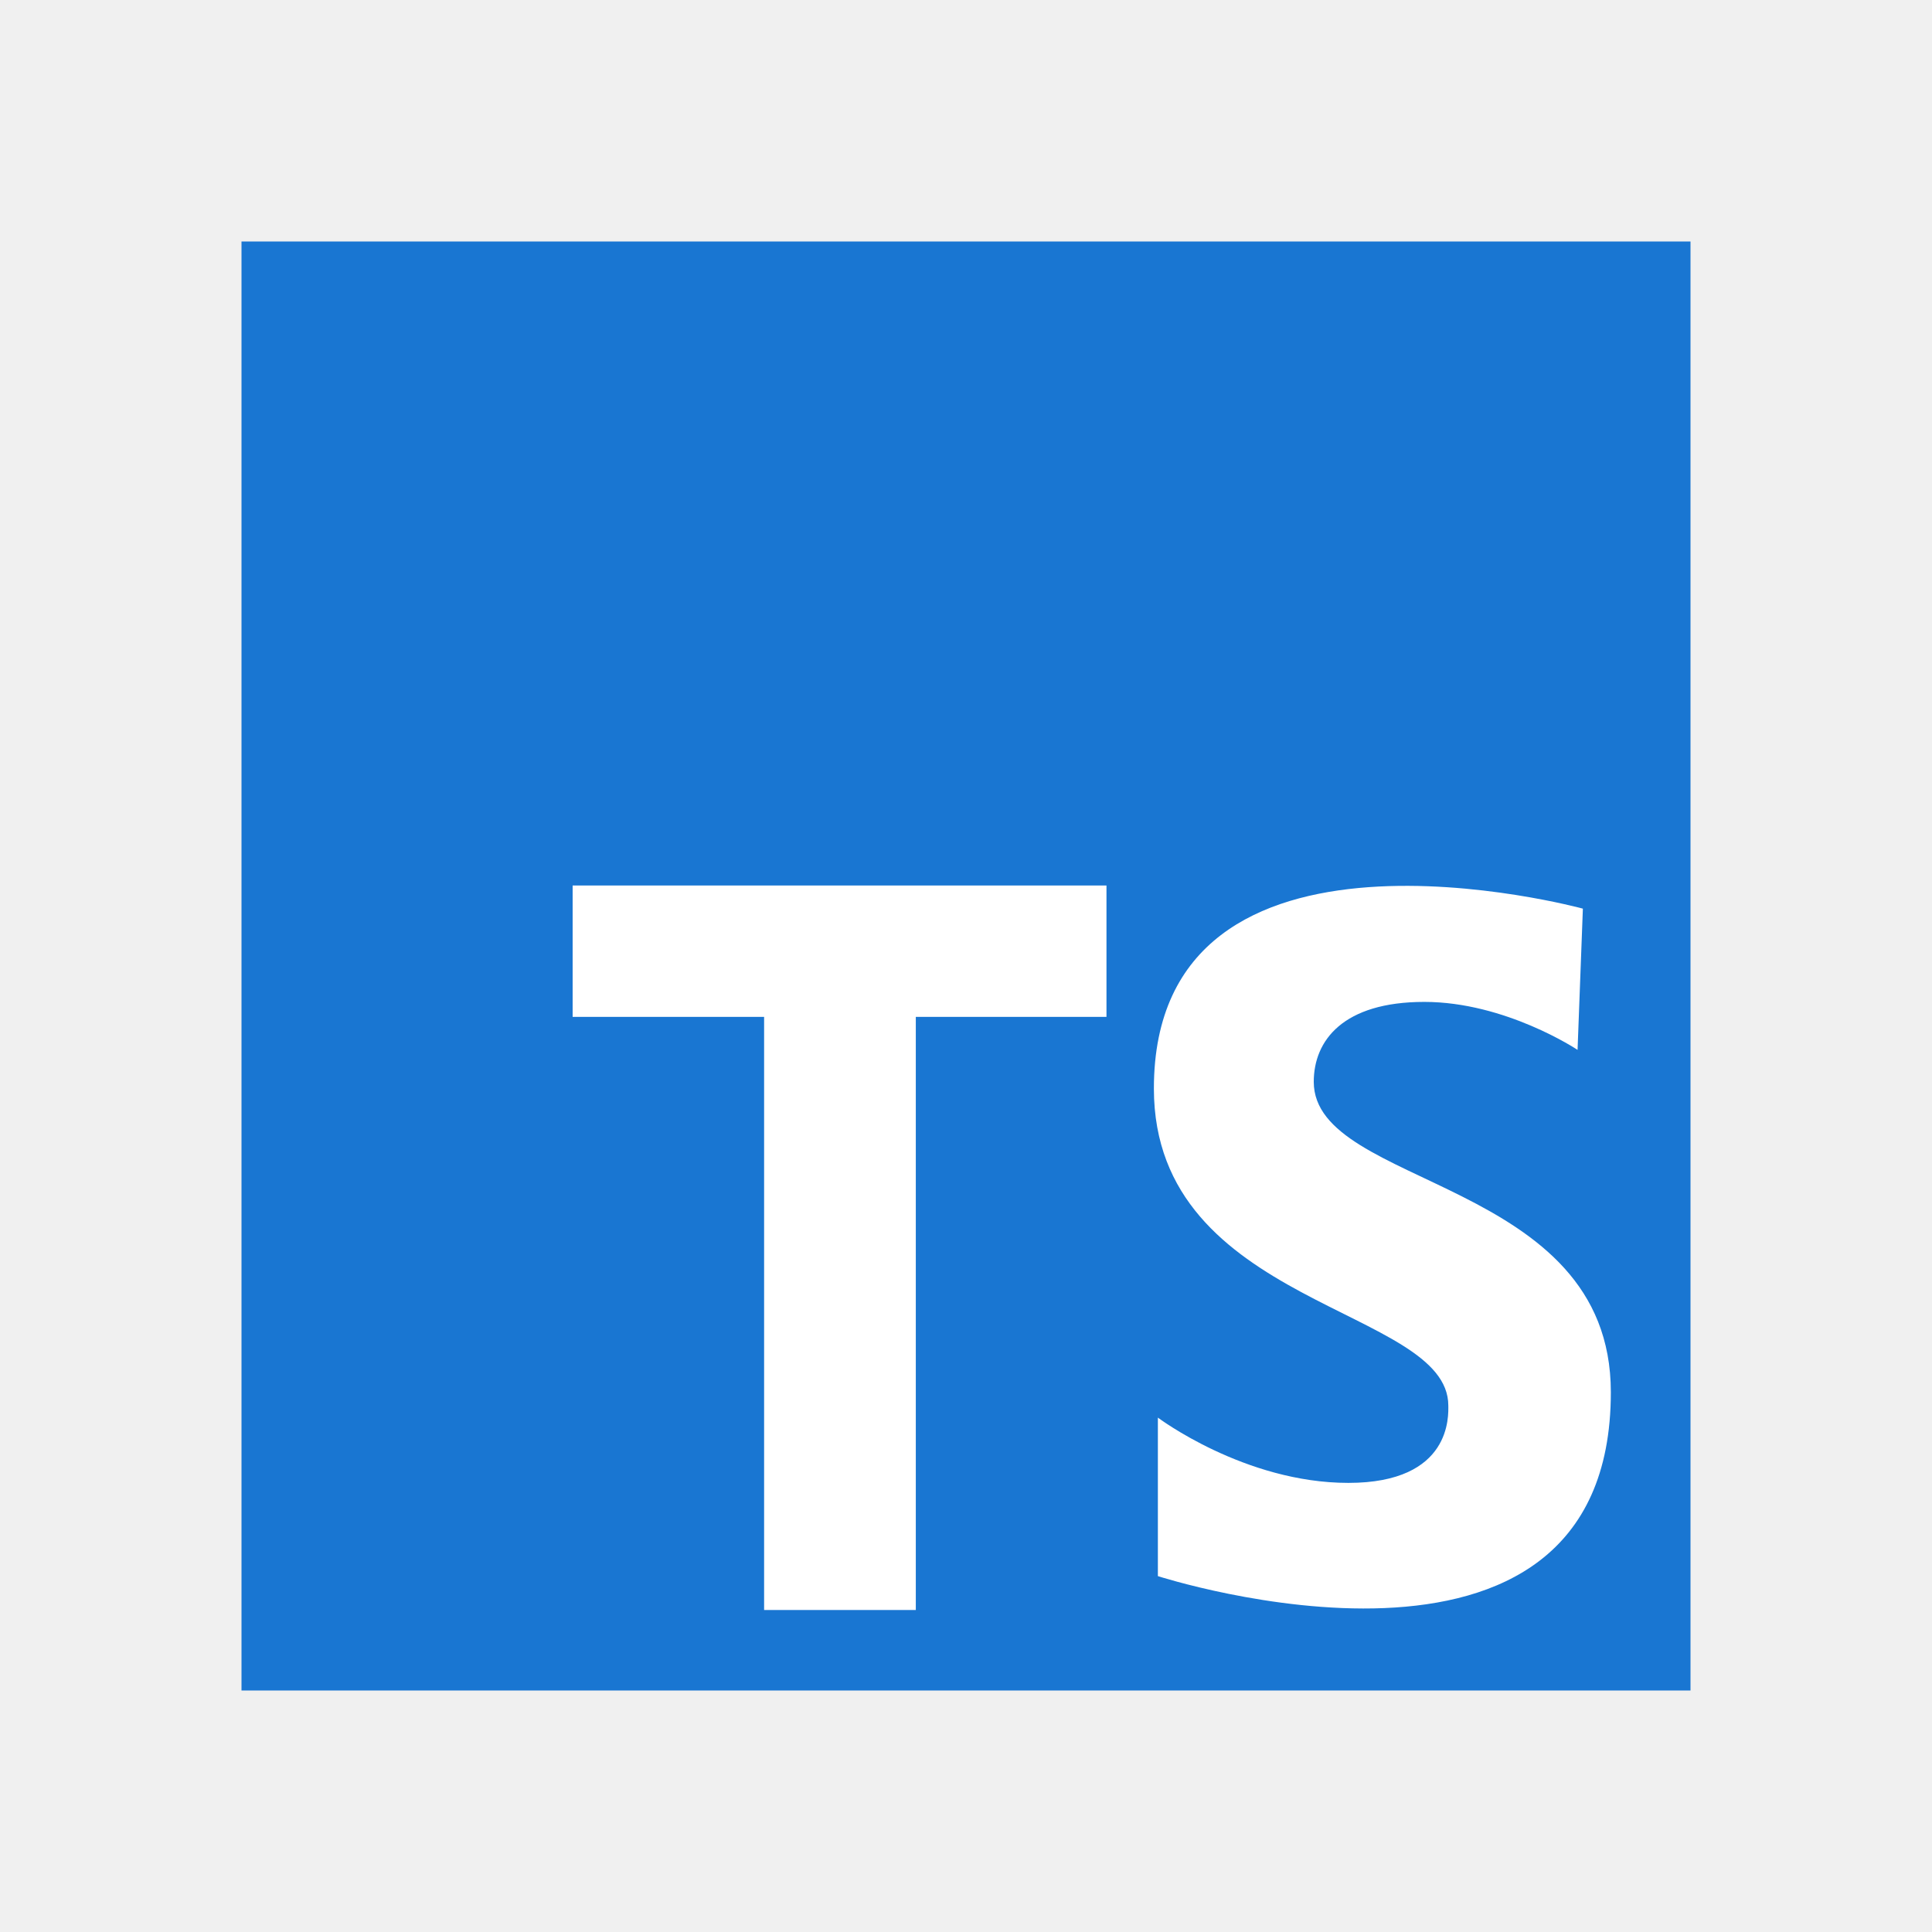
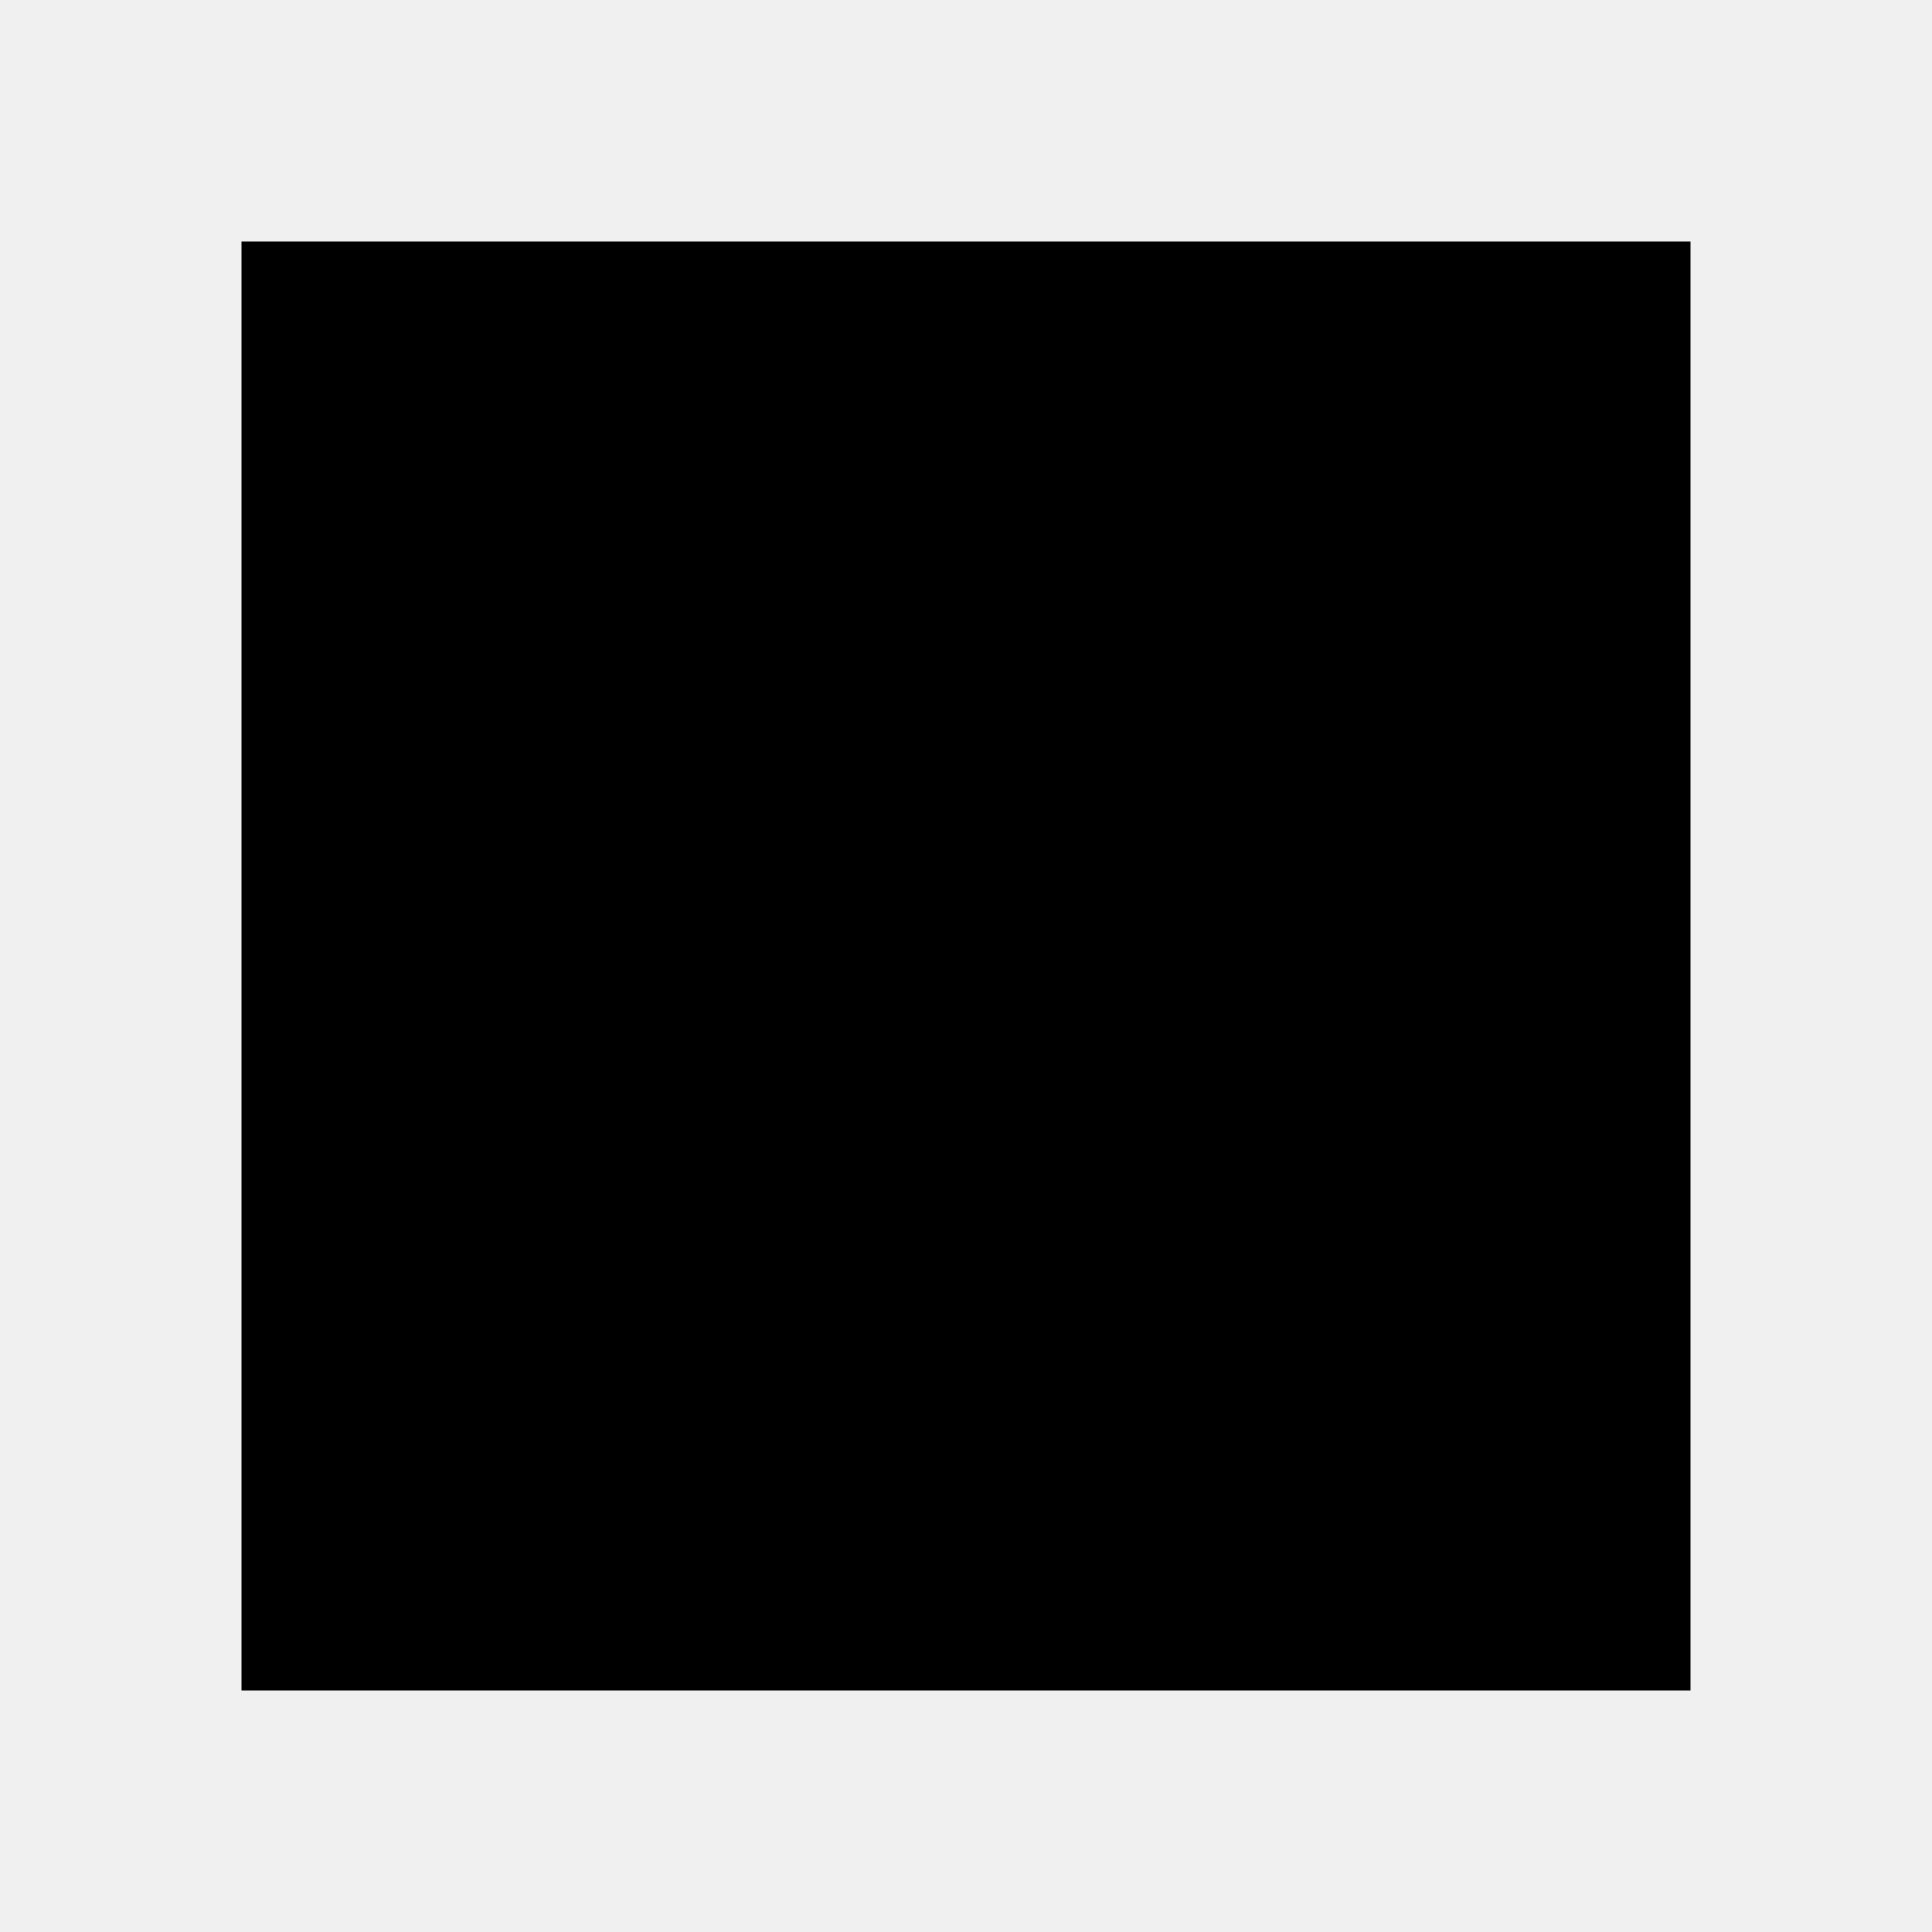
<svg xmlns="http://www.w3.org/2000/svg" viewBox="0 0 48 48" width="240px" height="240px">
-   <rect width="36" height="36" x="6" y="6" fill="#1976d2" />
-   <polygon fill="#fff" points="27.49,22 14.227,22 14.227,25.264 18.984,25.264 18.984,40 22.753,40 22.753,25.264 27.49,25.264" />
-   <path fill="#fff" d="M39.194,26.084c0,0-1.787-1.192-3.807-1.192s-2.747,0.96-2.747,1.986 c0,2.648,7.381,2.383,7.381,7.712c0,8.209-11.254,4.568-11.254,4.568V35.22c0,0,2.152,1.622,4.733,1.622s2.483-1.688,2.483-1.92 c0-2.449-7.315-2.449-7.315-7.878c0-7.381,10.658-4.469,10.658-4.469L39.194,26.084z" />
+   <rect width="36" height="36" x="6" y="6" />
+   <polygon points="27.49,22 14.227,22 14.227,25.264 18.984,25.264 18.984,40 22.753,40 22.753,25.264 27.49,25.264" />
+   <path d="M39.194,26.084c0,0-1.787-1.192-3.807-1.192s-2.747,0.96-2.747,1.986 c0,2.648,7.381,2.383,7.381,7.712c0,8.209-11.254,4.568-11.254,4.568V35.22c0,0,2.152,1.622,4.733,1.622s2.483-1.688,2.483-1.92 c0-2.449-7.315-2.449-7.315-7.878c0-7.381,10.658-4.469,10.658-4.469L39.194,26.084z" />
</svg>
